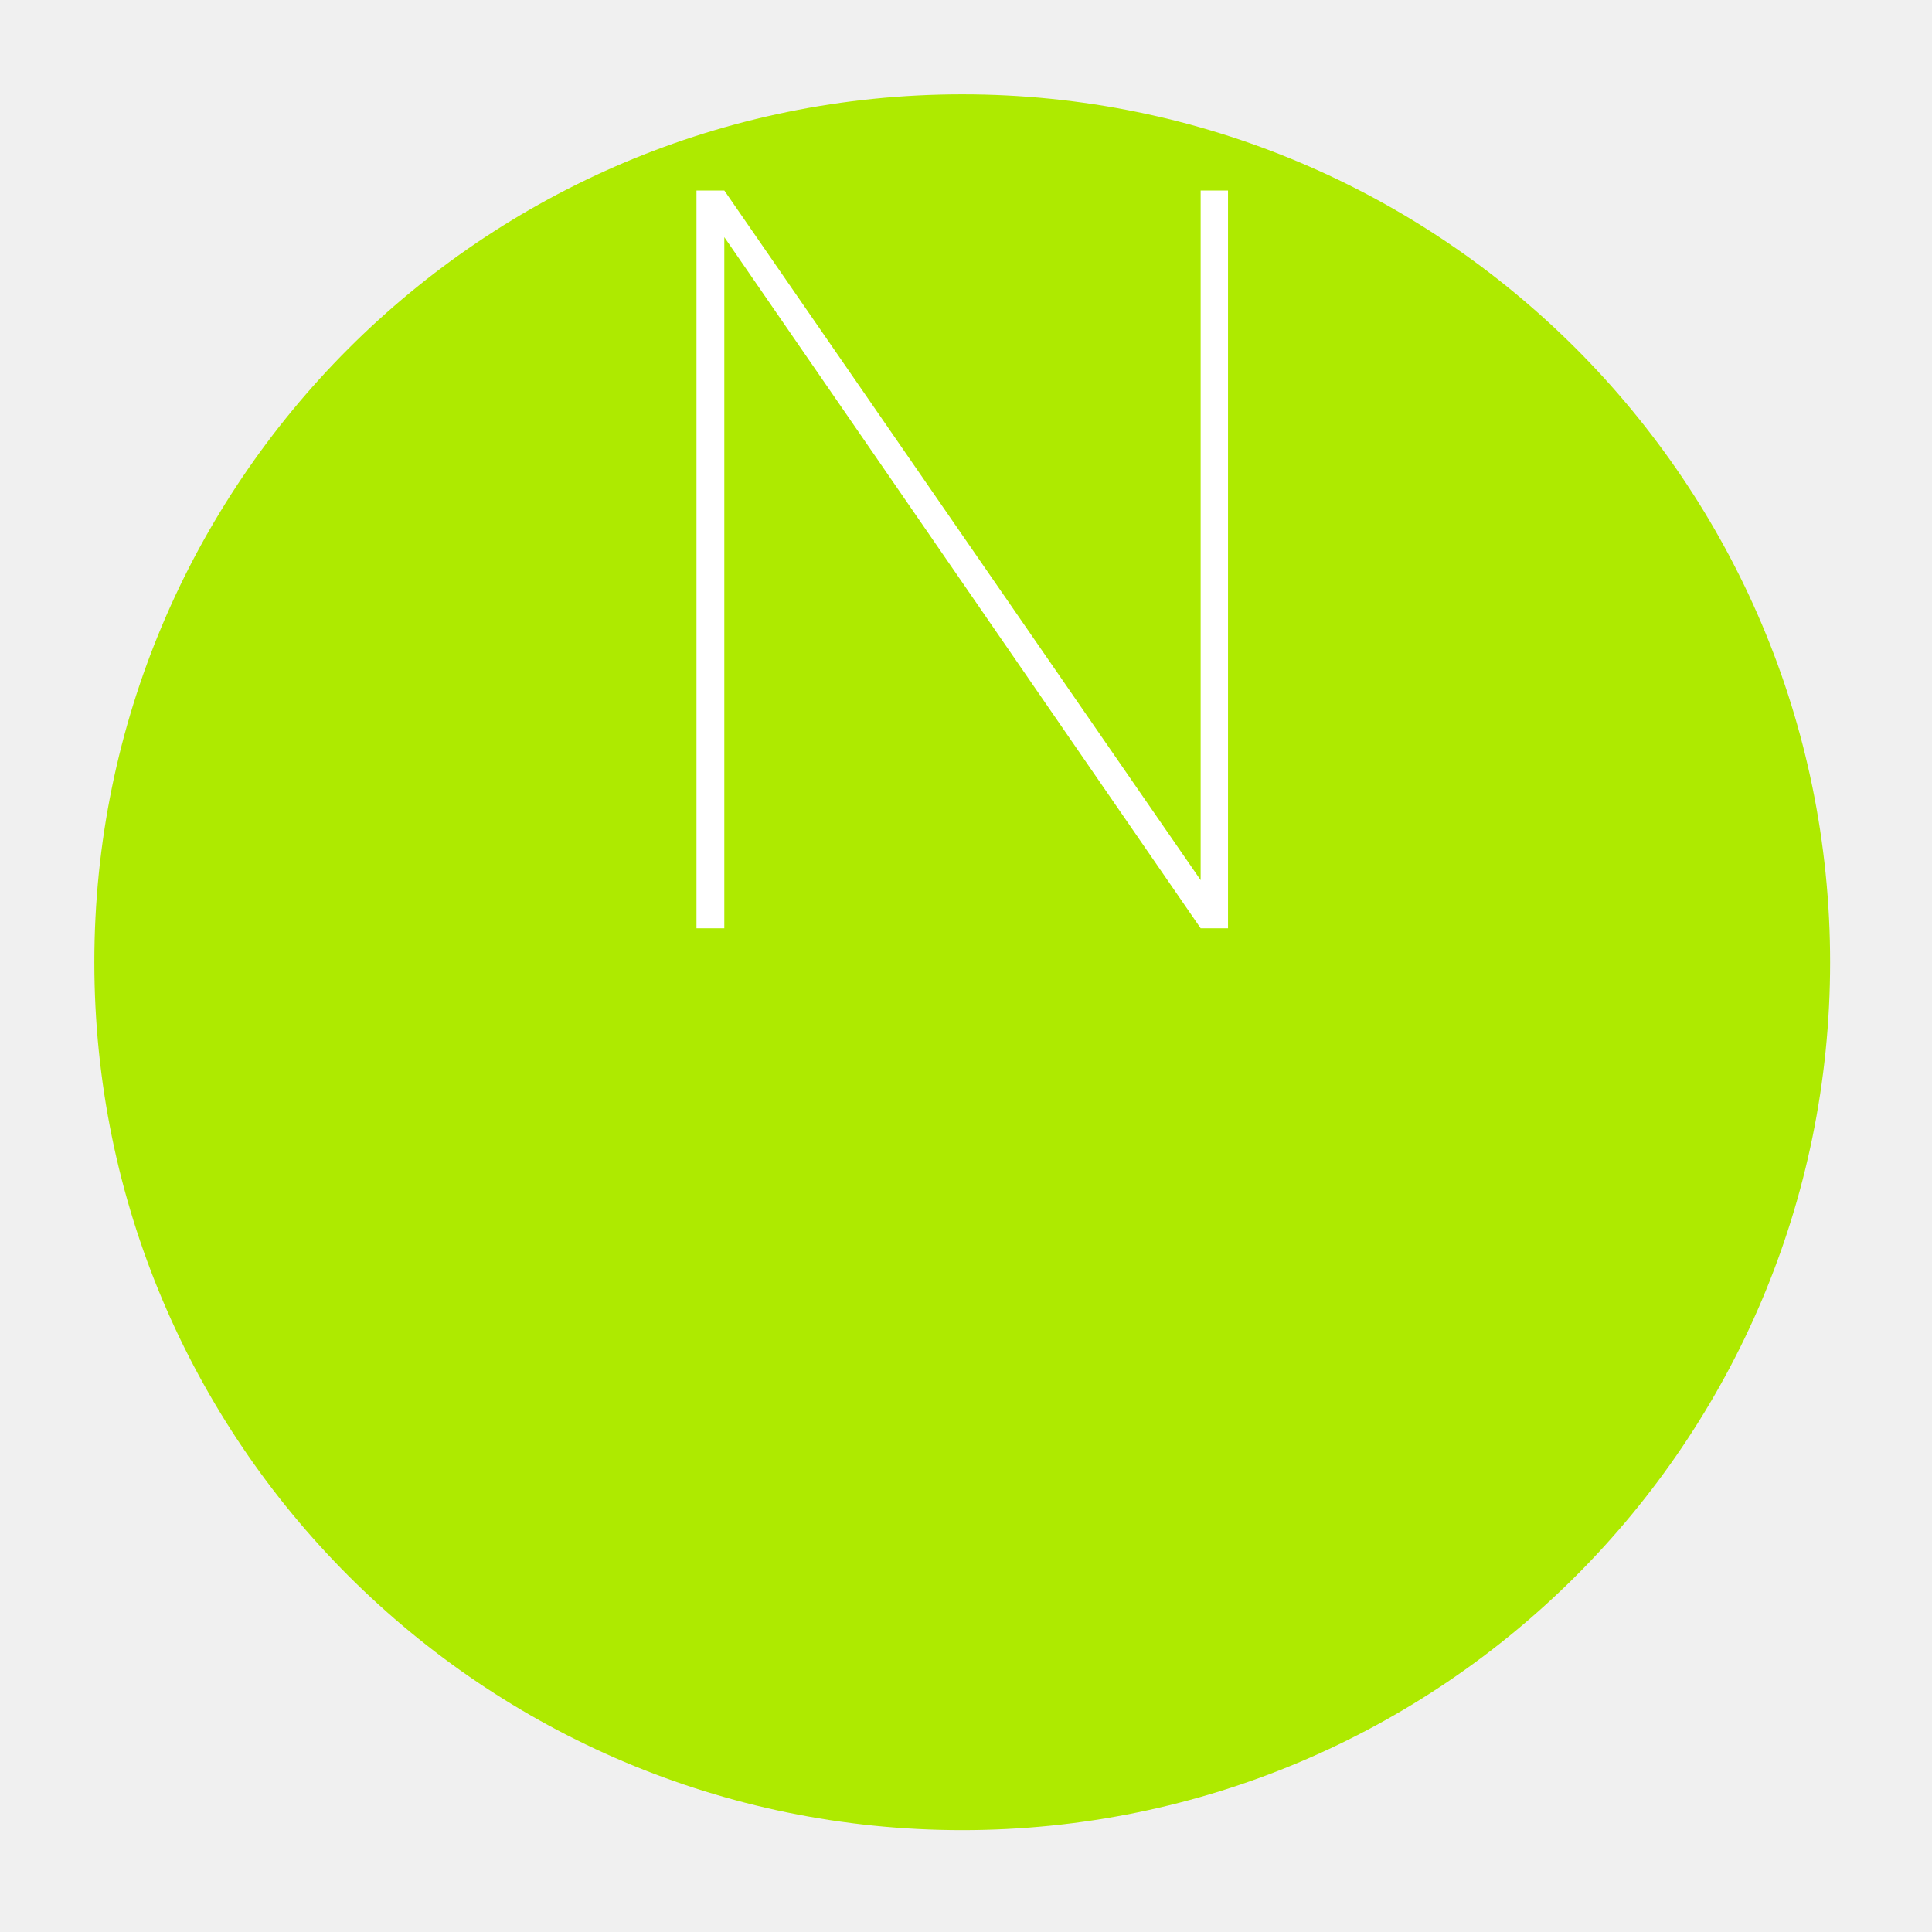
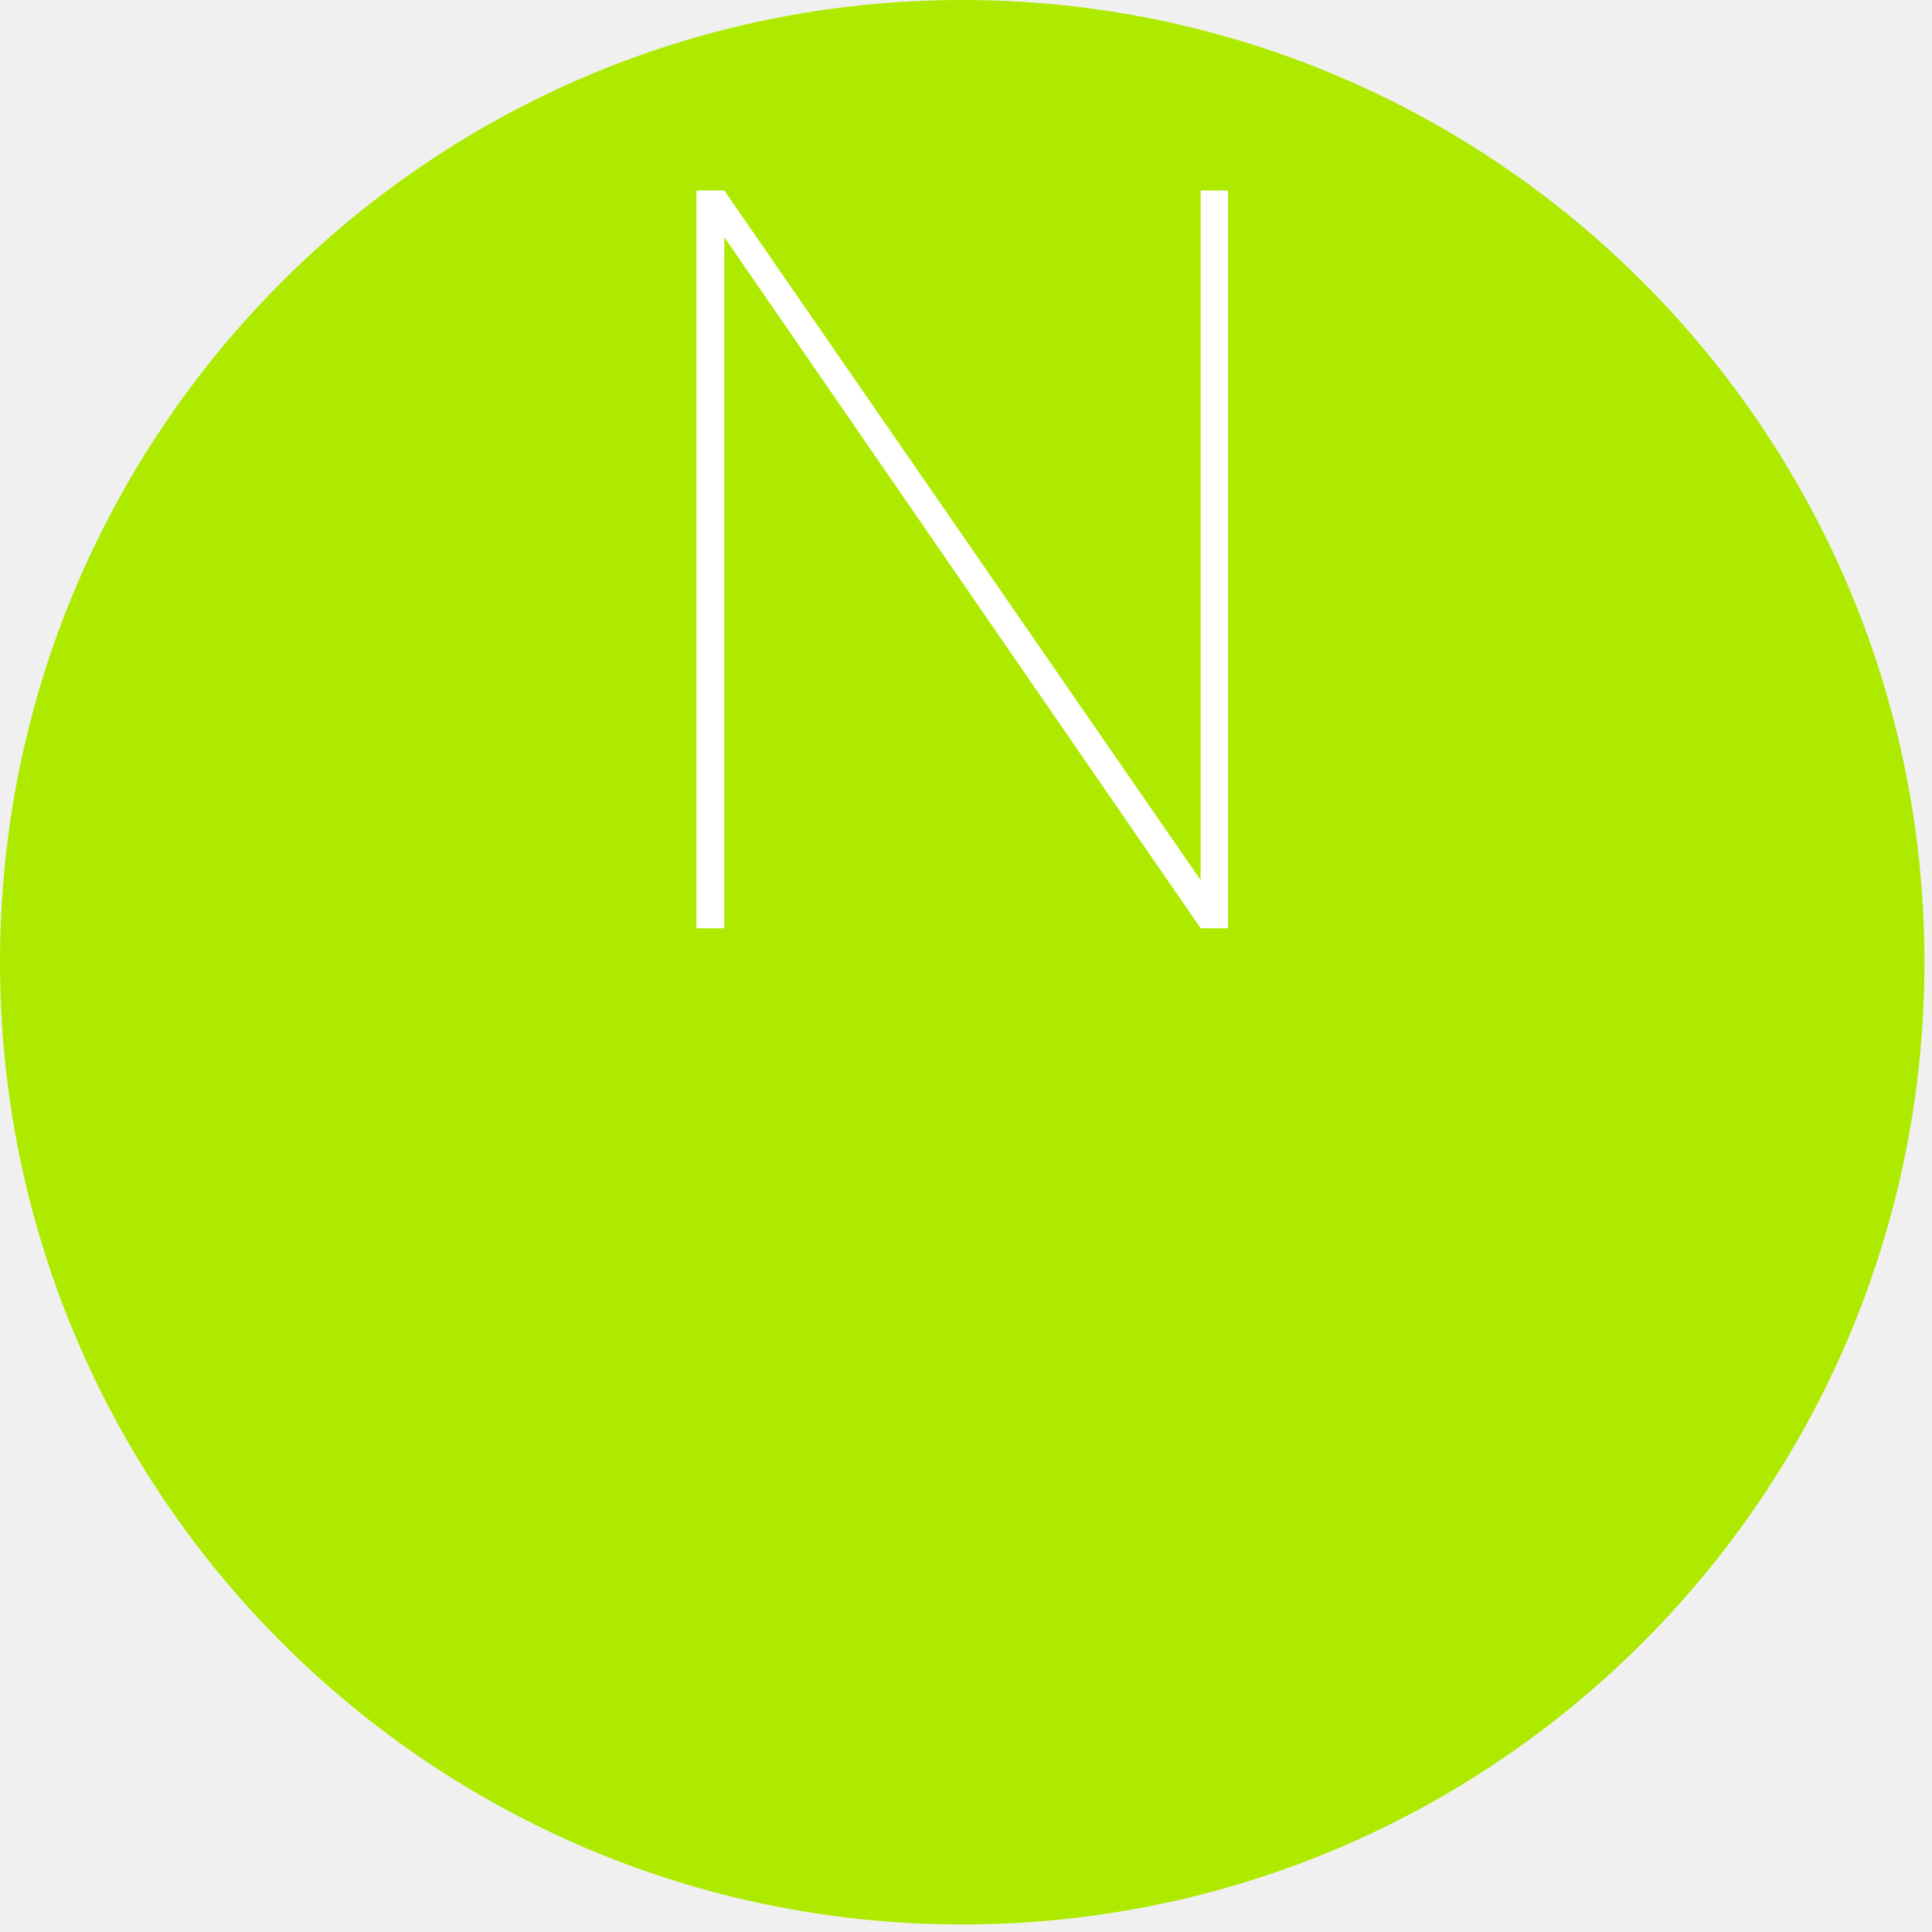
<svg xmlns="http://www.w3.org/2000/svg" width="532" height="532" viewBox="0 0 512 512">
-   <circle cx="255" cy="255" r="230" fill="#aeea00" />
+   <circle cx="255" cy="255" r="255" fill="#aeea00" />
  <text x="255" y="246" alignment-baseline="central" text-anchor="middle" fill="#fff" font-size="275" font-weight="100" font-family="Roboto">N</text>
</svg>
